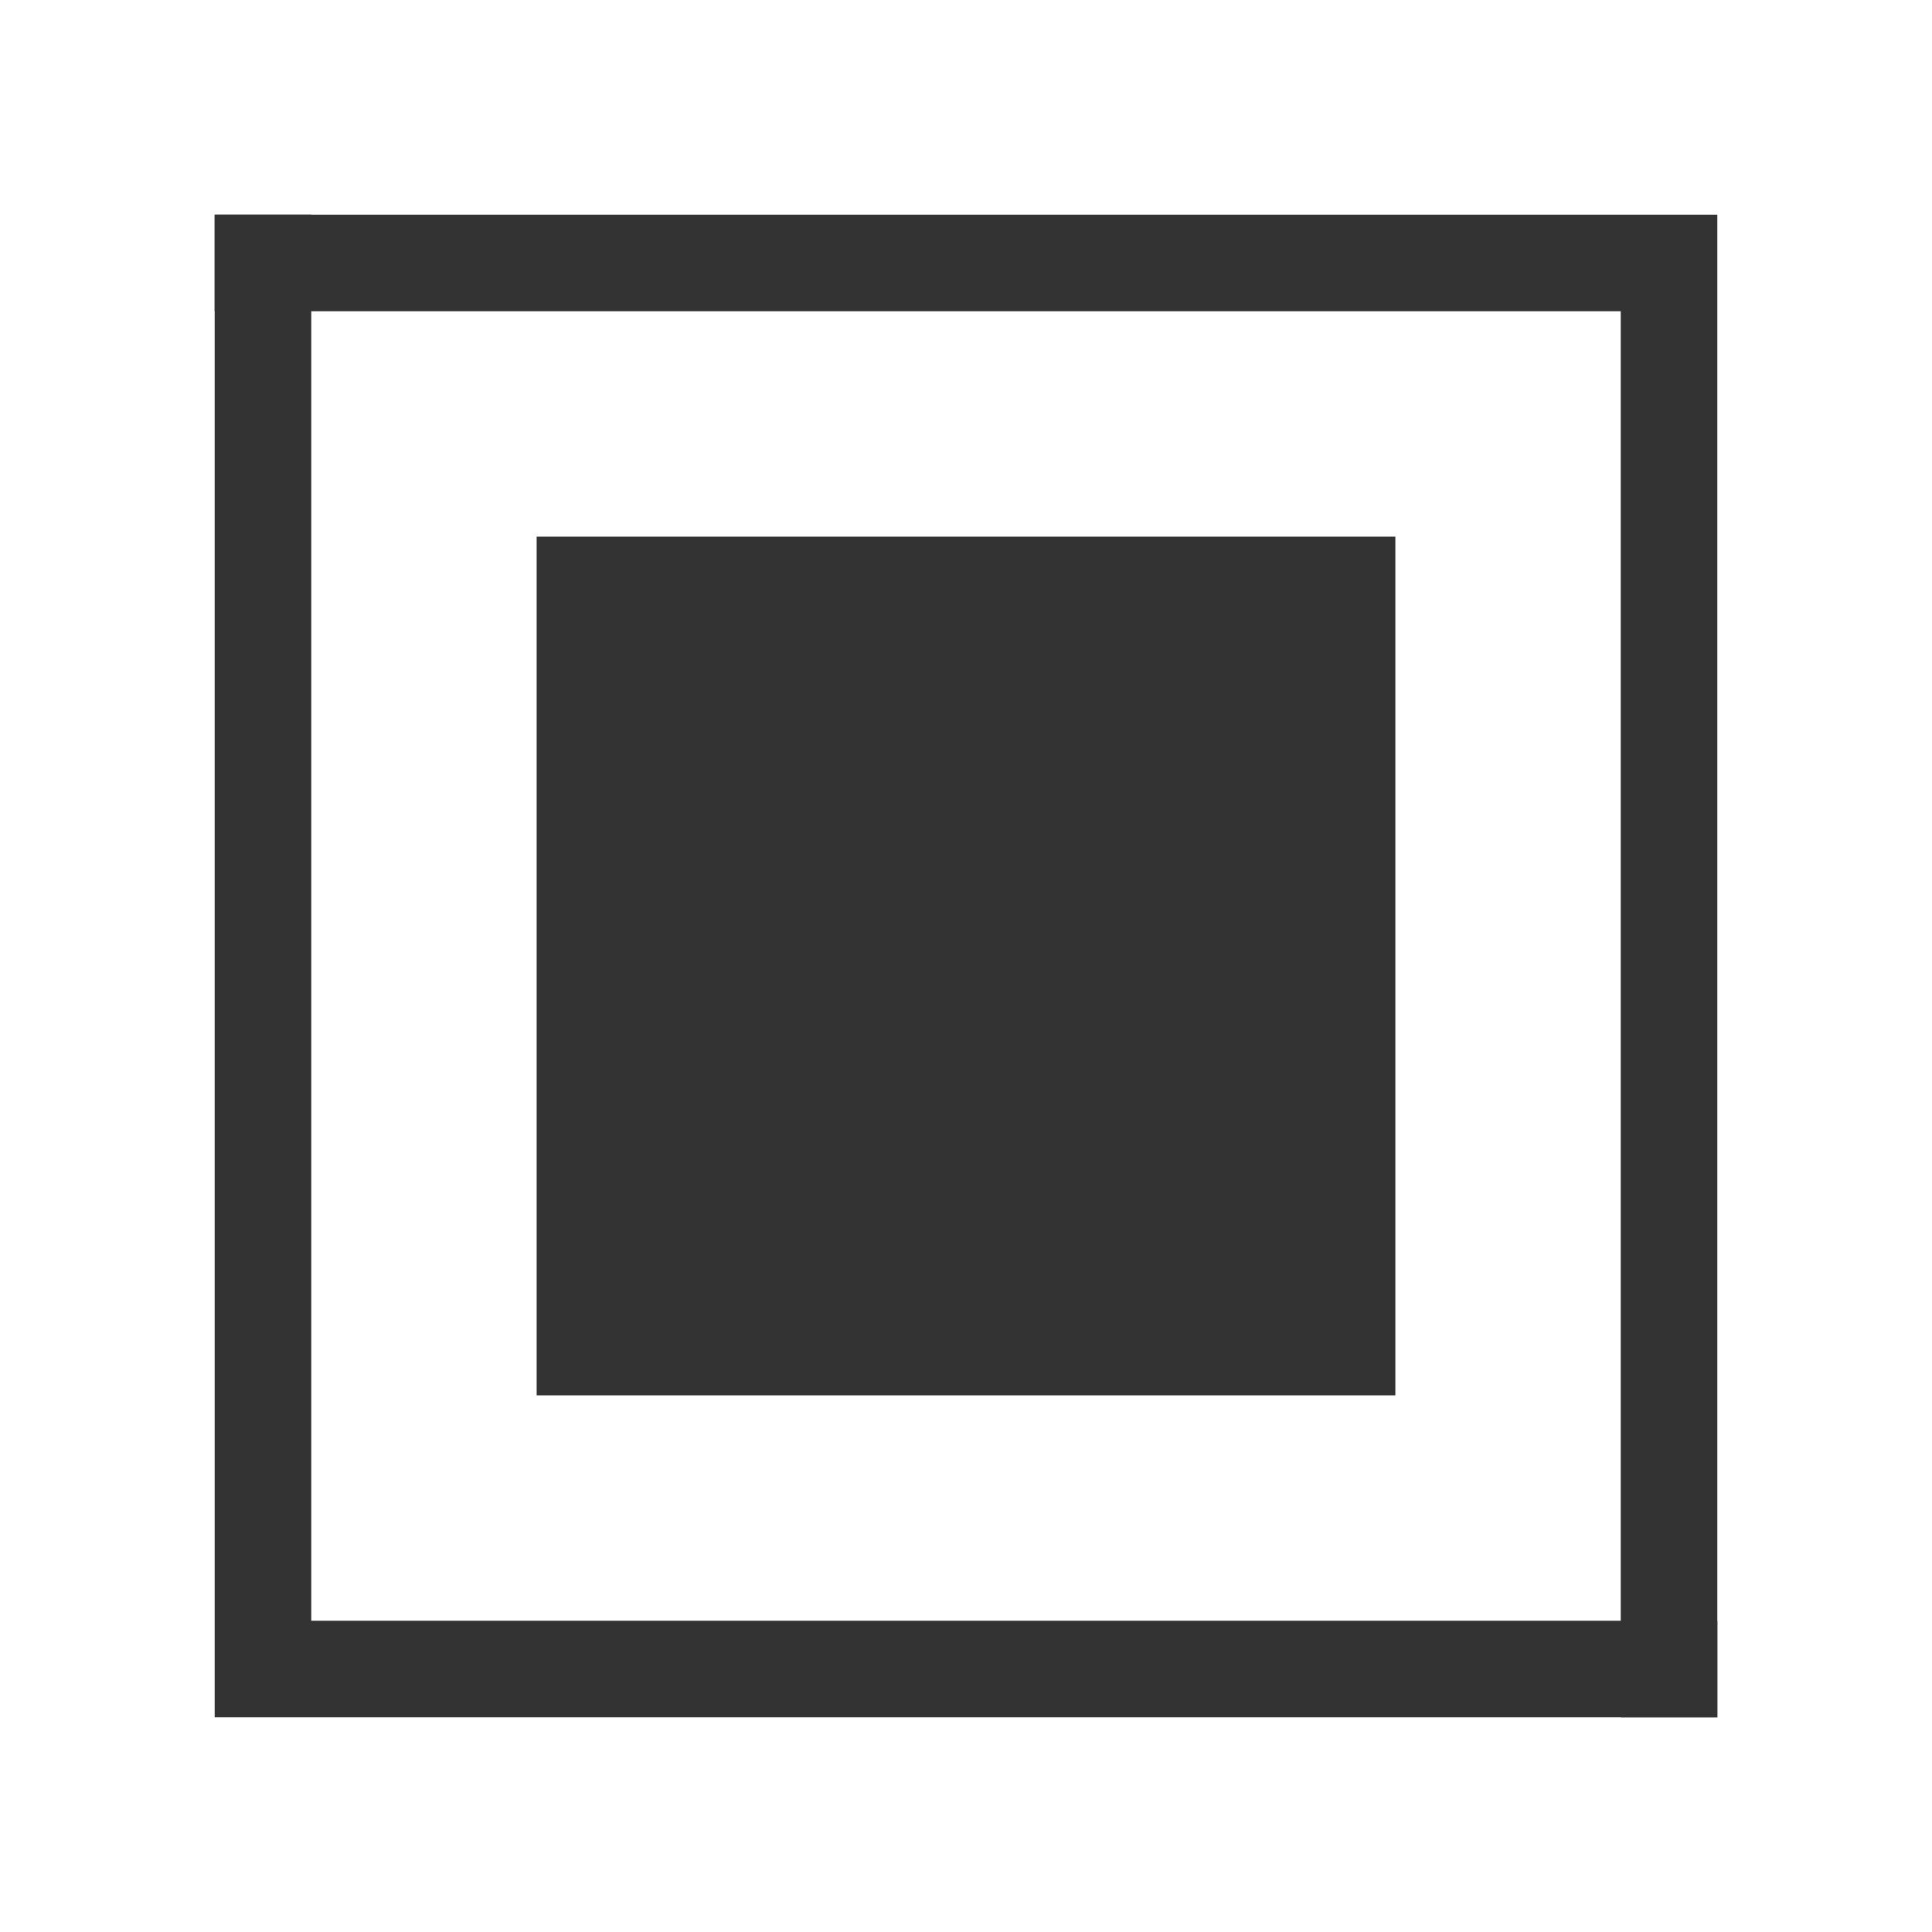
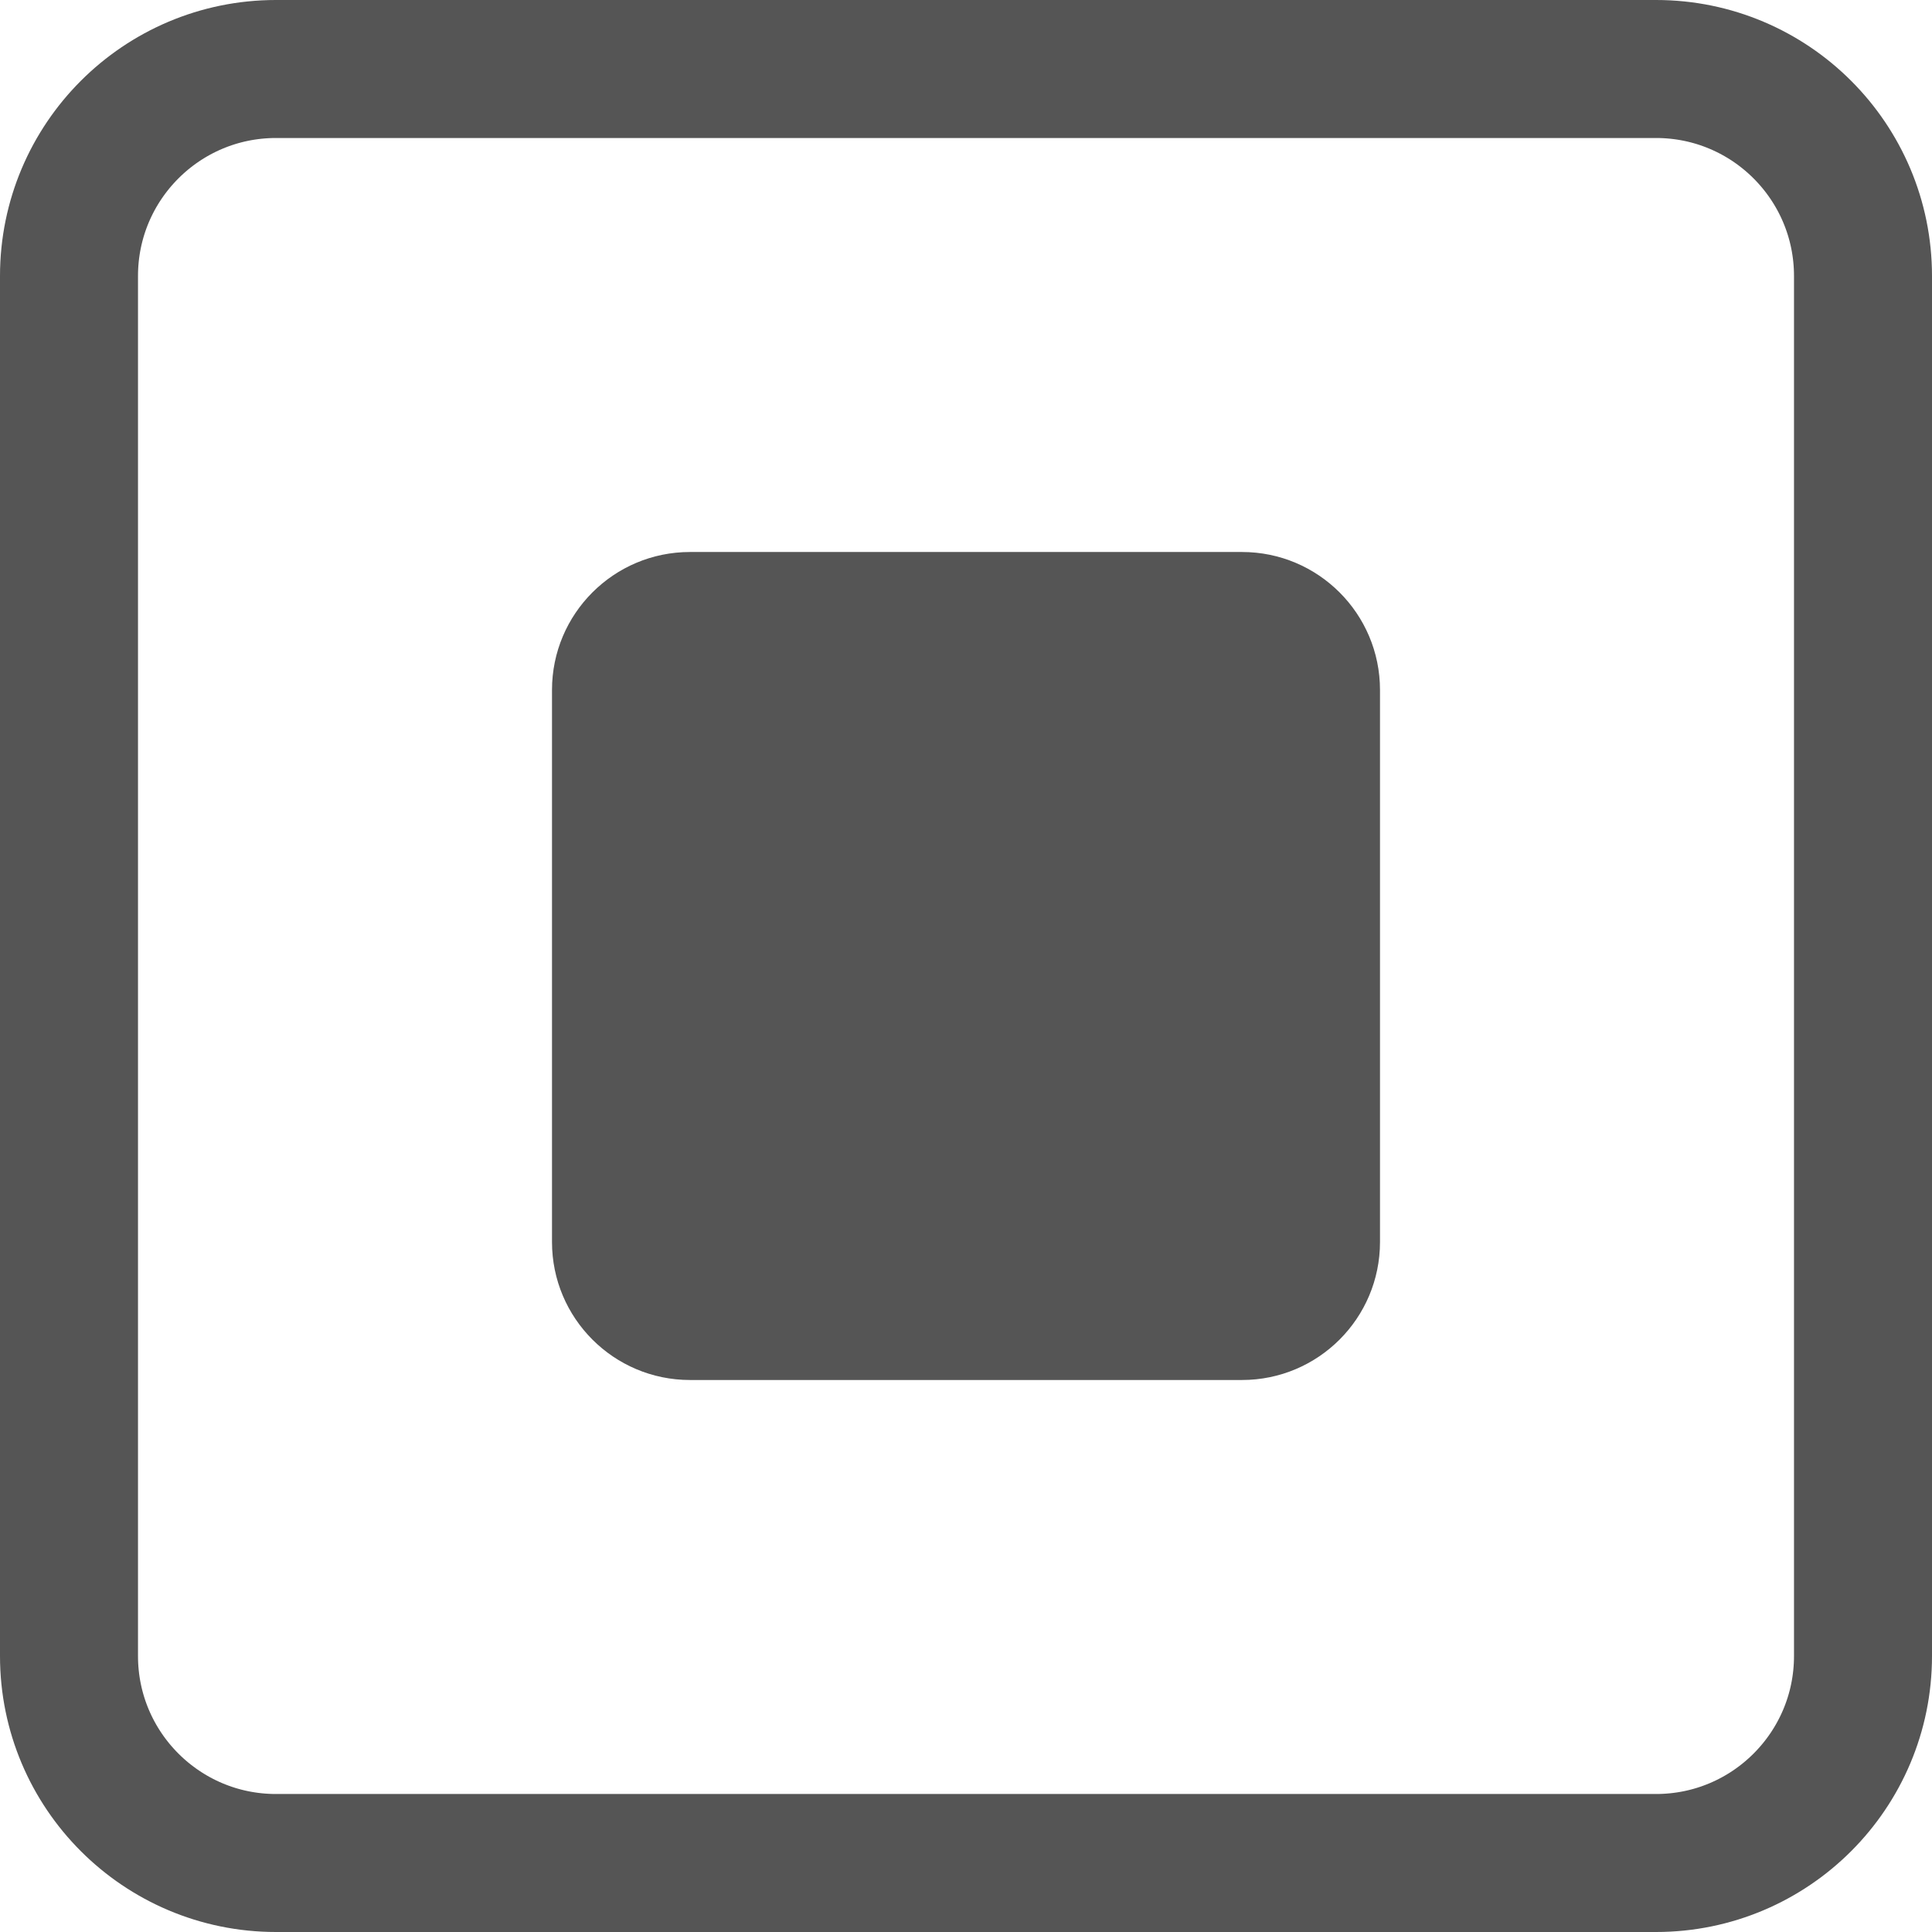
- <svg x="0px" y="0px" width="18px" height="18px" viewBox="0 0 18 18" enable-background="new 0 0 18 18" xml:space="preserve">
-   <path d="M2,2 h14 v14 h-0.9 v-13.1 h-13.1 z" fill="#333" />
-   <path d="M16,16 h-14 v-14 h0.9 v13.1 h13.1 z" fill="#333" />
-   <path d="M5,5 h8 v8 h-8 v-8 z" fill="#333" fill-rule="evenodd" />
+ <svg xmlns="http://www.w3.org/2000/svg" width="14" height="14" viewBox="0 0 14 14">
+   <g transform="translate(-126 -118)">
+     <g transform="translate(126 118)" fill="none" stroke="#555" stroke-width="1">
+       <rect width="14" height="14" rx="2" stroke="none" />
+       <rect x="0.5" y="0.5" width="13" height="13" rx="1.5" fill="none" />
+     </g>
+     <rect id="Rectangle_4" data-name="Rectangle 4" width="6" height="6" rx="1" transform="translate(130 122)" fill="#555" />
+   </g>
</svg>
